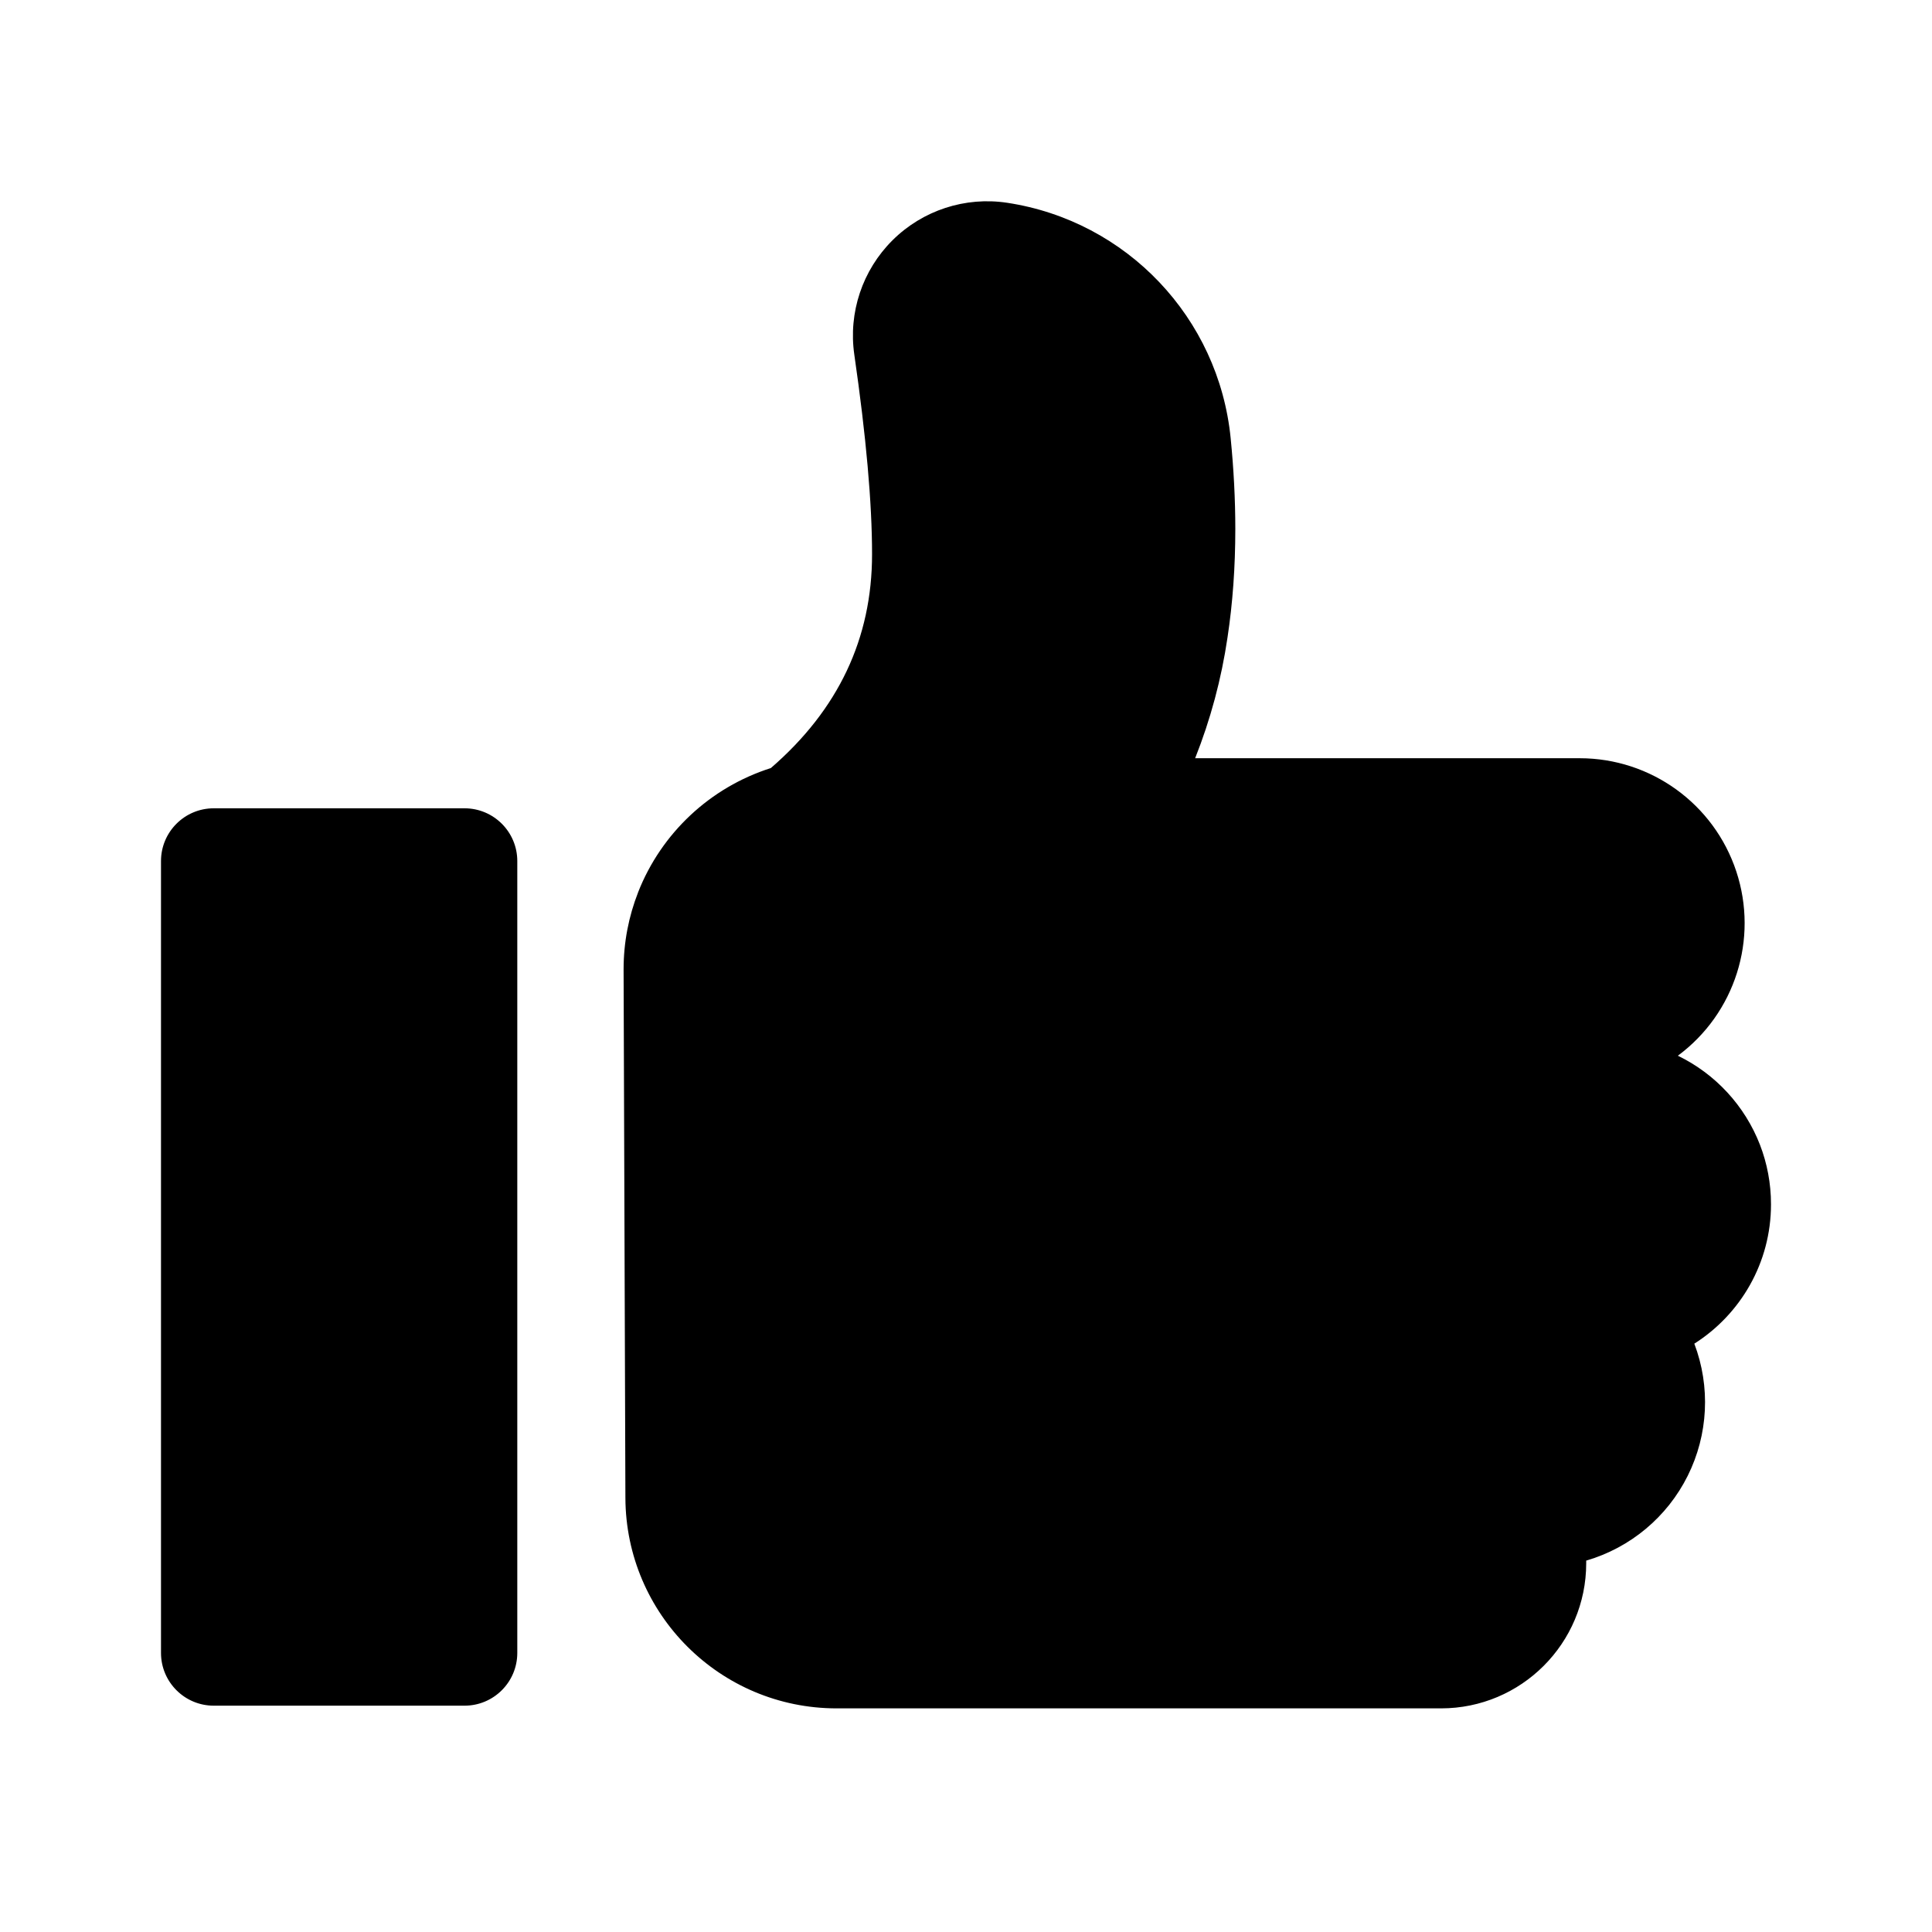
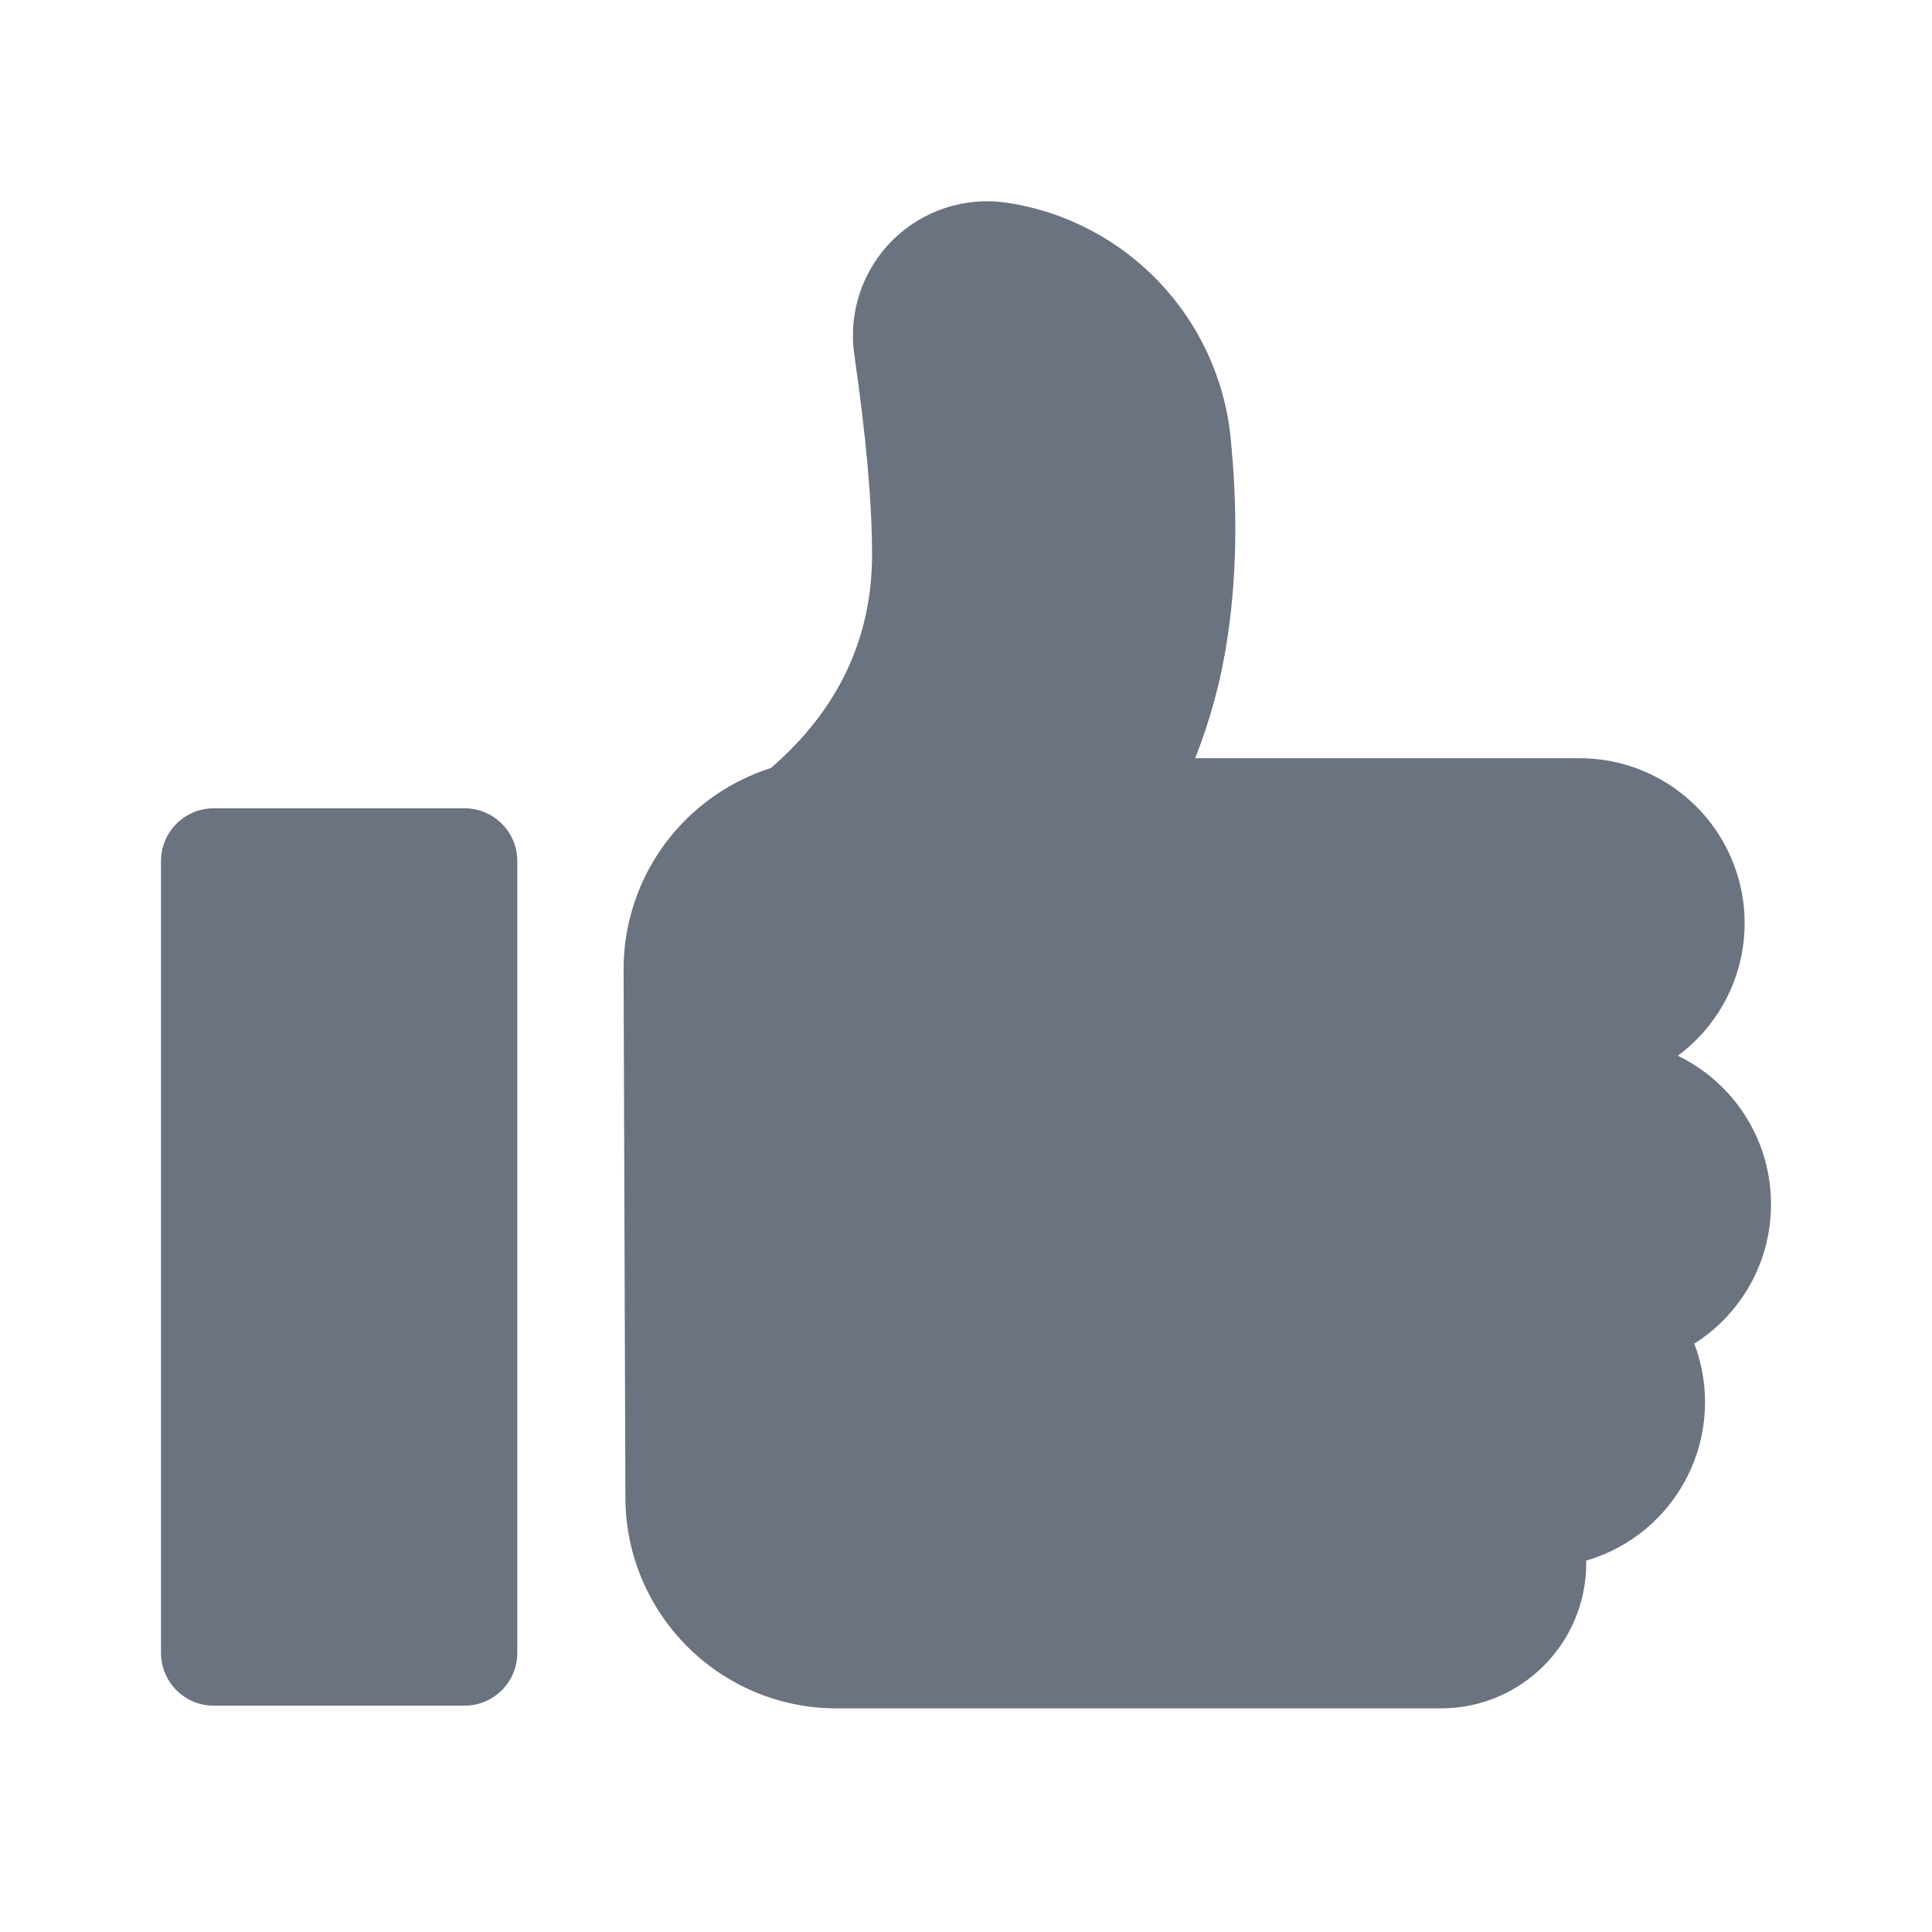
- <svg xmlns="http://www.w3.org/2000/svg" viewBox="0 0 48 48" fill="currentColor" width="1em" height="1em" class="x1lliihq x1k90msu x2h7rmj x1qfuztq x1ucfbaa xmix8c7 x1xp8n7a">
+ <svg xmlns="http://www.w3.org/2000/svg" viewBox="0 0 48 48" fill="#6b7280" width="1em" height="1em" class="x1lliihq x1k90msu x2h7rmj x1qfuztq x1ucfbaa xmix8c7 x1xp8n7a">
  <path fill-rule="evenodd" clip-rule="evenodd" d="M15.852 22.172a5.26 5.26 0 0 1 3.3-3.09c1.676-1.45 2.514-3.22 2.514-5.312 0-1.272-.147-2.925-.441-4.96a3.333 3.333 0 0 1 3.798-3.772 6.57 6.57 0 0 1 5.552 5.845c.077.775.116 1.527.116 2.258 0 .947-.065 1.846-.194 2.697a13.407 13.407 0 0 1-.804 3h9.553a4.098 4.098 0 0 1 2.44 7.391 4.112 4.112 0 0 1 2.04 2.213c.177.459.274.957.274 1.478 0 1.457-.76 2.736-1.905 3.463a4.1 4.1 0 0 1-2.686 5.39v.065a3.607 3.607 0 0 1-3.606 3.606h-15.02a5.248 5.248 0 0 1-5.245-5.228l-.045-13.115v-.017c0-.675.128-1.32.36-1.912zm-3-.779c0-.724-.587-1.311-1.311-1.311h-6.23c-.724 0-1.311.587-1.311 1.311v19.673c0 .724.587 1.311 1.311 1.311h6.23c.724 0 1.311-.587 1.311-1.311V21.393z" />
</svg>
